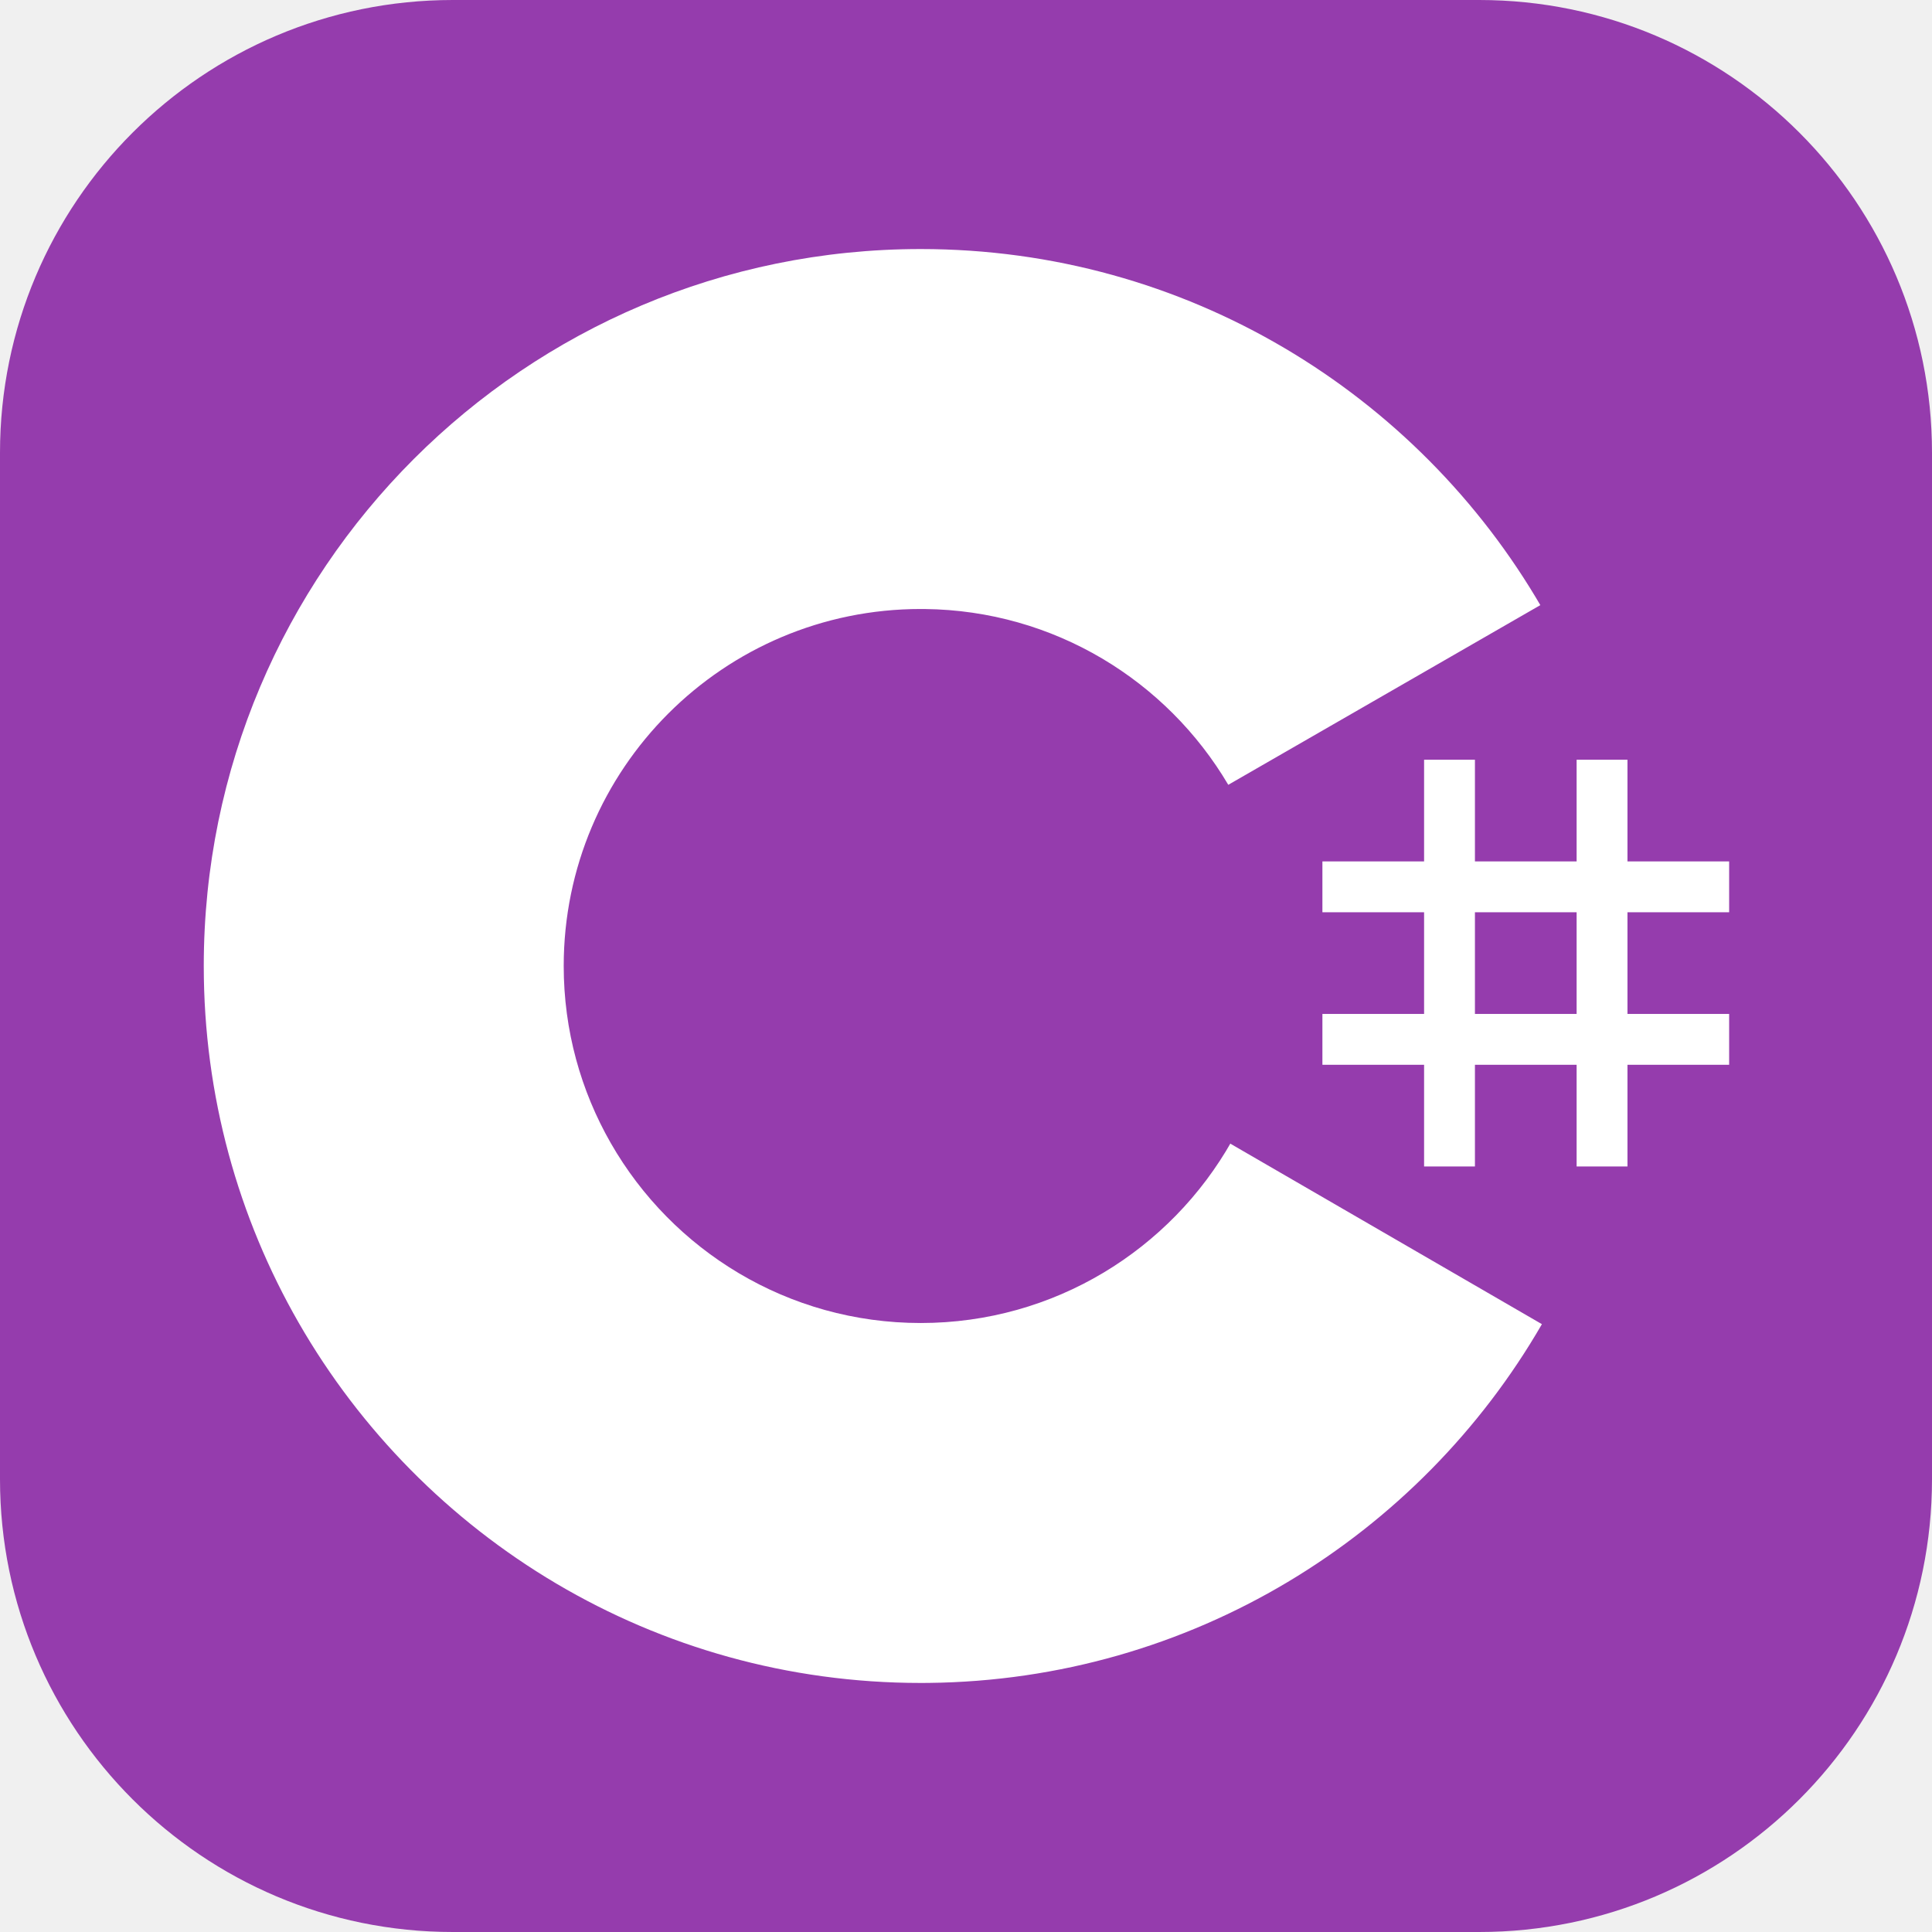
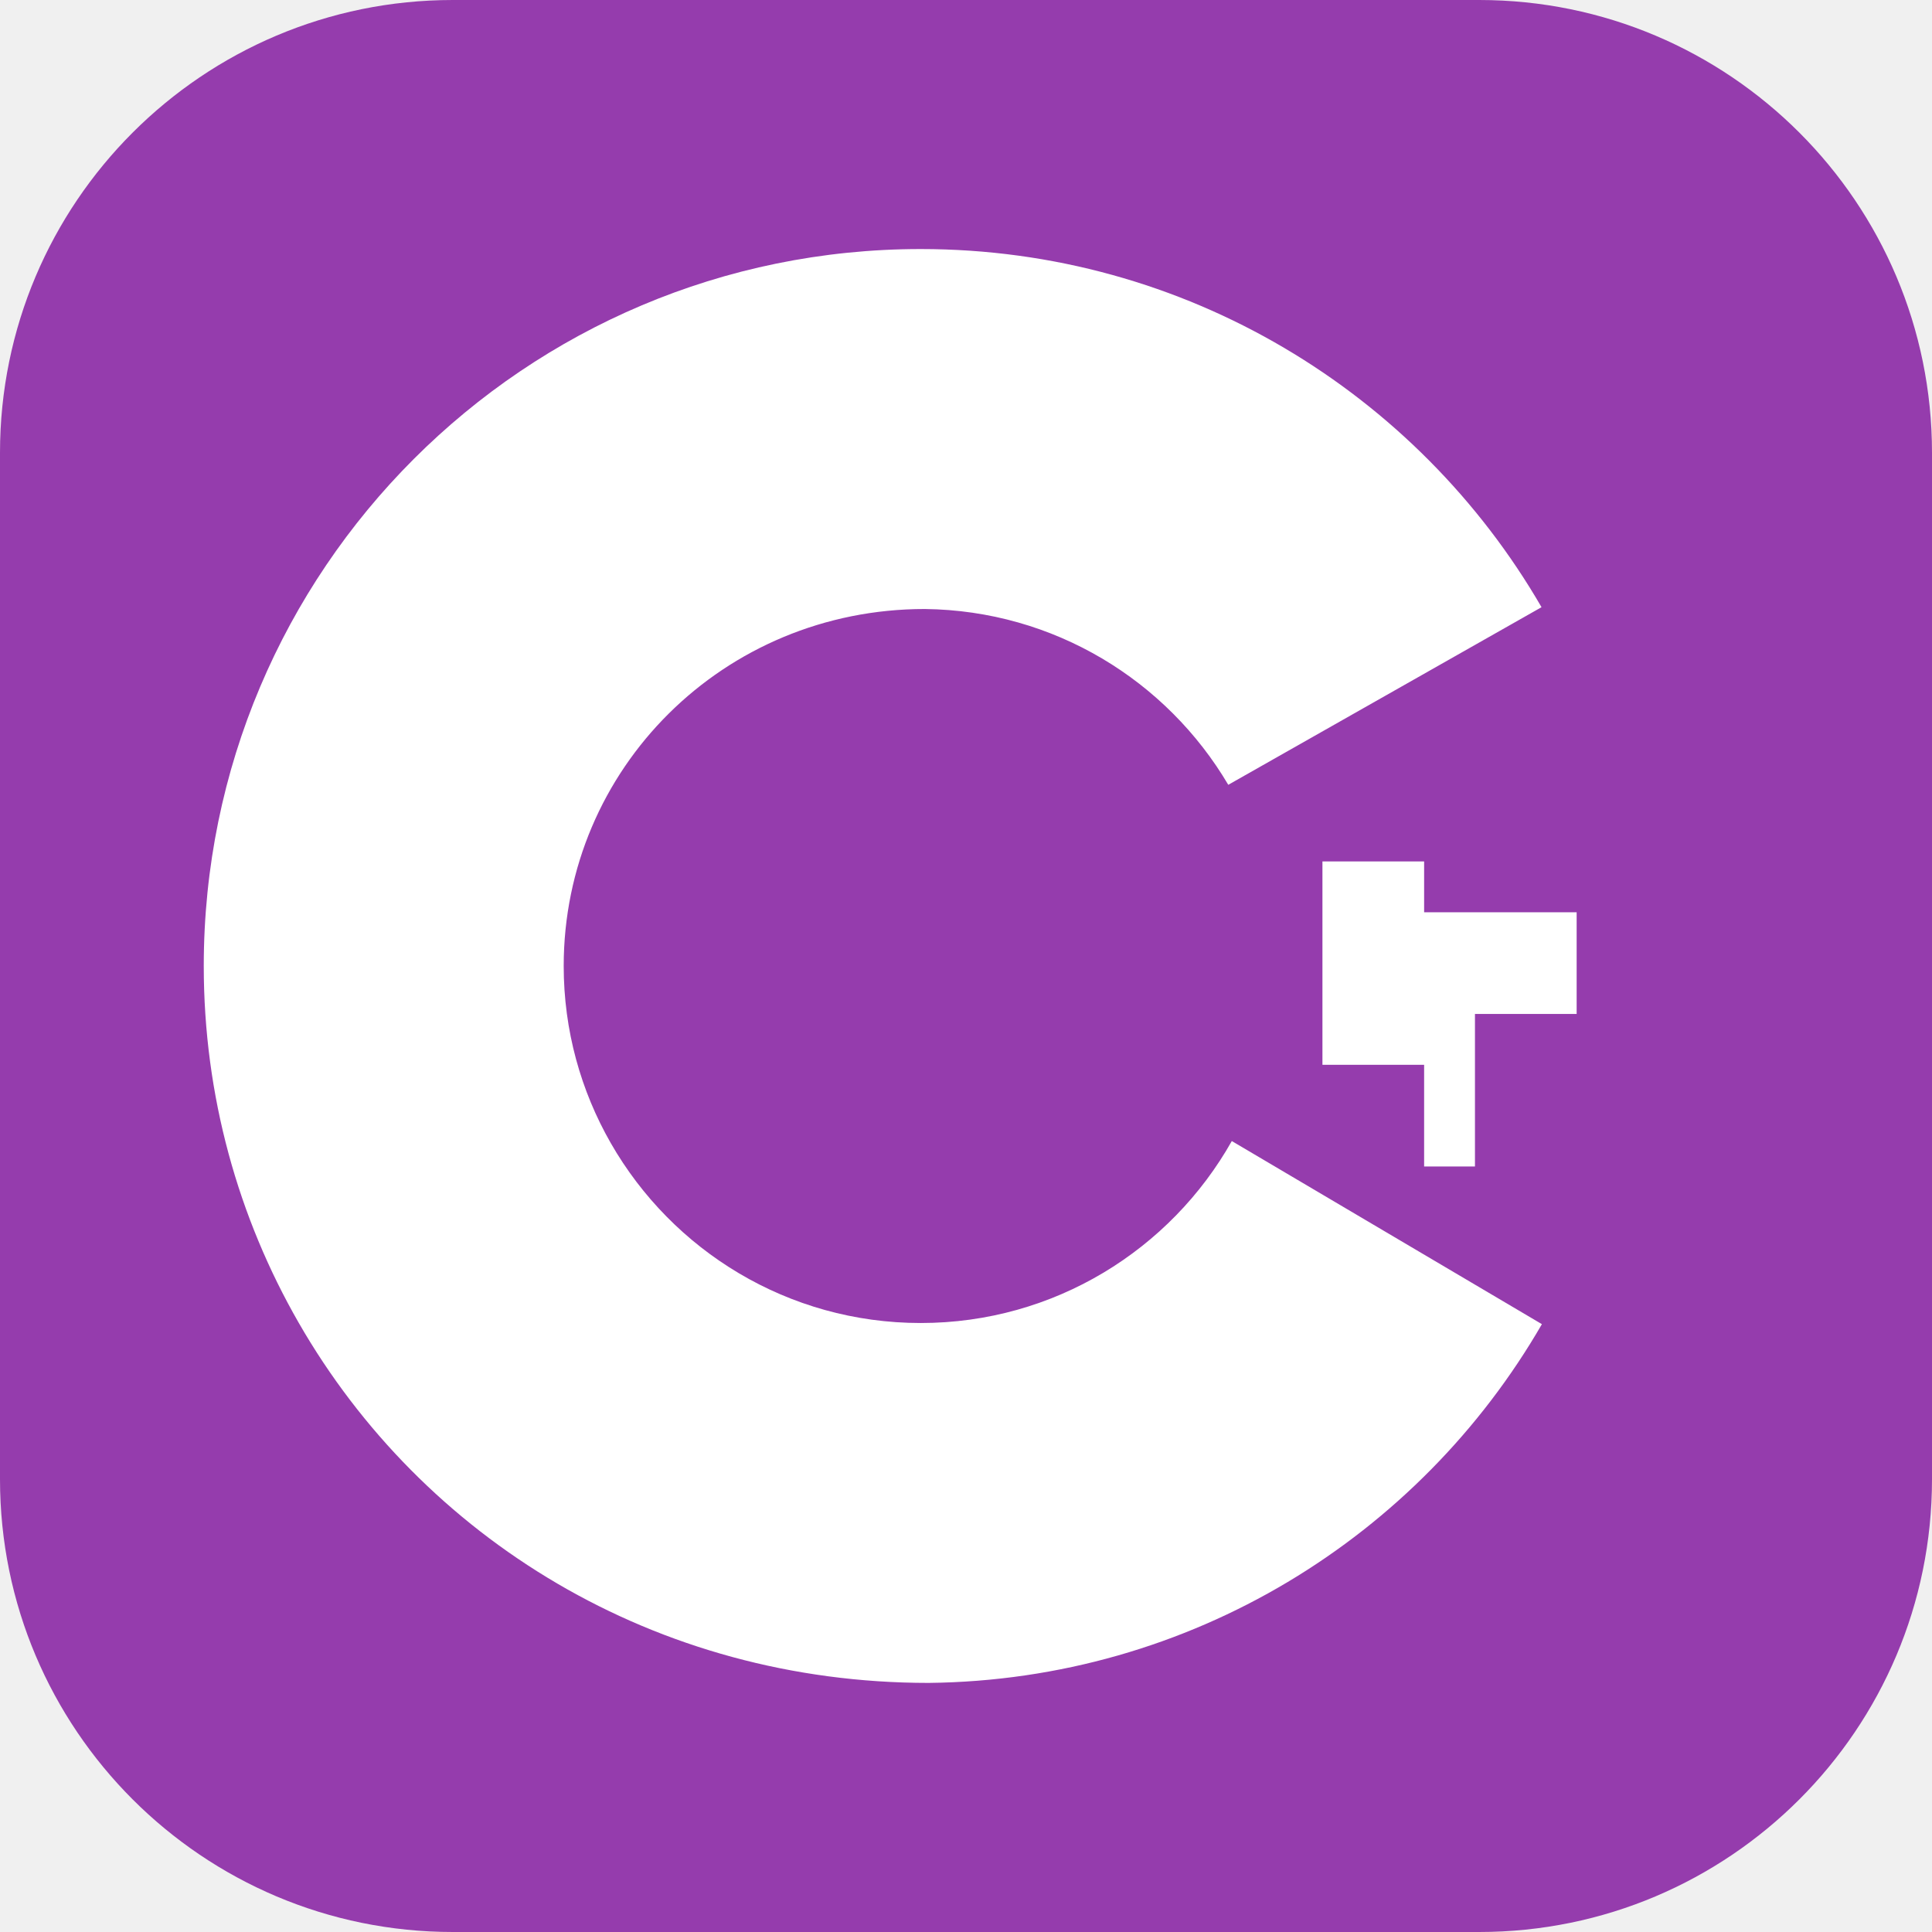
- <svg xmlns="http://www.w3.org/2000/svg" width="256" height="256" fill="none" viewBox="0 0 256 256">
-   <rect width="256" height="256" fill="#953CAD" rx="60" />
-   <path fill="#fff" d="M195.436 100.668V114.142H208.91V100.668H215.647V114.142H229.12V120.879H215.647V134.352H229.12V141.089H215.647V154.563H208.91V141.089H195.436V154.563H188.699V141.089H175.226V134.352H188.699V120.879H175.226V114.142H188.699V100.668H195.436ZM208.91 120.879H195.436V134.352H208.91V120.879Z" />
-   <path fill="#fff" d="M122.001 33C157.144 33 187.828 52.086 204.262 80.456L204.102 80.183L162.753 103.991C154.607 90.198 139.672 80.889 122.54 80.698L122.001 80.695C95.875 80.695 74.695 101.874 74.695 127.999C74.695 136.543 76.972 144.552 80.933 151.469C89.088 165.704 104.416 175.306 122.001 175.306C139.693 175.306 155.109 165.582 163.222 151.195L163.025 151.54L204.311 175.458C188.057 203.588 157.794 222.615 123.059 222.994L122.001 223C86.746 223 55.975 203.796 39.582 175.276C31.579 161.353 27 145.212 27 127.999C27 75.533 69.532 33 122.001 33Z" />
+ <svg xmlns="http://www.w3.org/2000/svg" fill="#953CAD" viewBox="0 0 256 256">
+   <rect width="256" height="256" rx="60" />
+   <path d="m195.44 100.67v53.895h-6.737v-13.474h-13.473v-26.947h13.473v6.737h6.737zm13.474 20.211h-13.474v13.473h13.474v-13.473z" fill="#fff" />
+   <path d="m122 33c35.143 0 65.827 19.086 82.261 47.456l-41.509 23.535c-8.146-13.793-23.081-23.102-40.213-23.294-26.665-3e-3 -47.846 21.176-47.846 47.302 0 8.544 2.278 16.553 6.239 23.47 8.154 14.235 23.482 23.837 41.068 23.837 17.692 0 33.108-9.724 41.221-24.111l41.089 24.263c-16.254 28.13-46.517 47.157-81.252 47.536-36.313 6e-3 -67.084-19.198-83.477-47.718-8.003-13.923-12.582-30.064-12.582-47.277 0-52.466 42.532-94.999 95.001-94.999z" fill="#fff" />
</svg>
